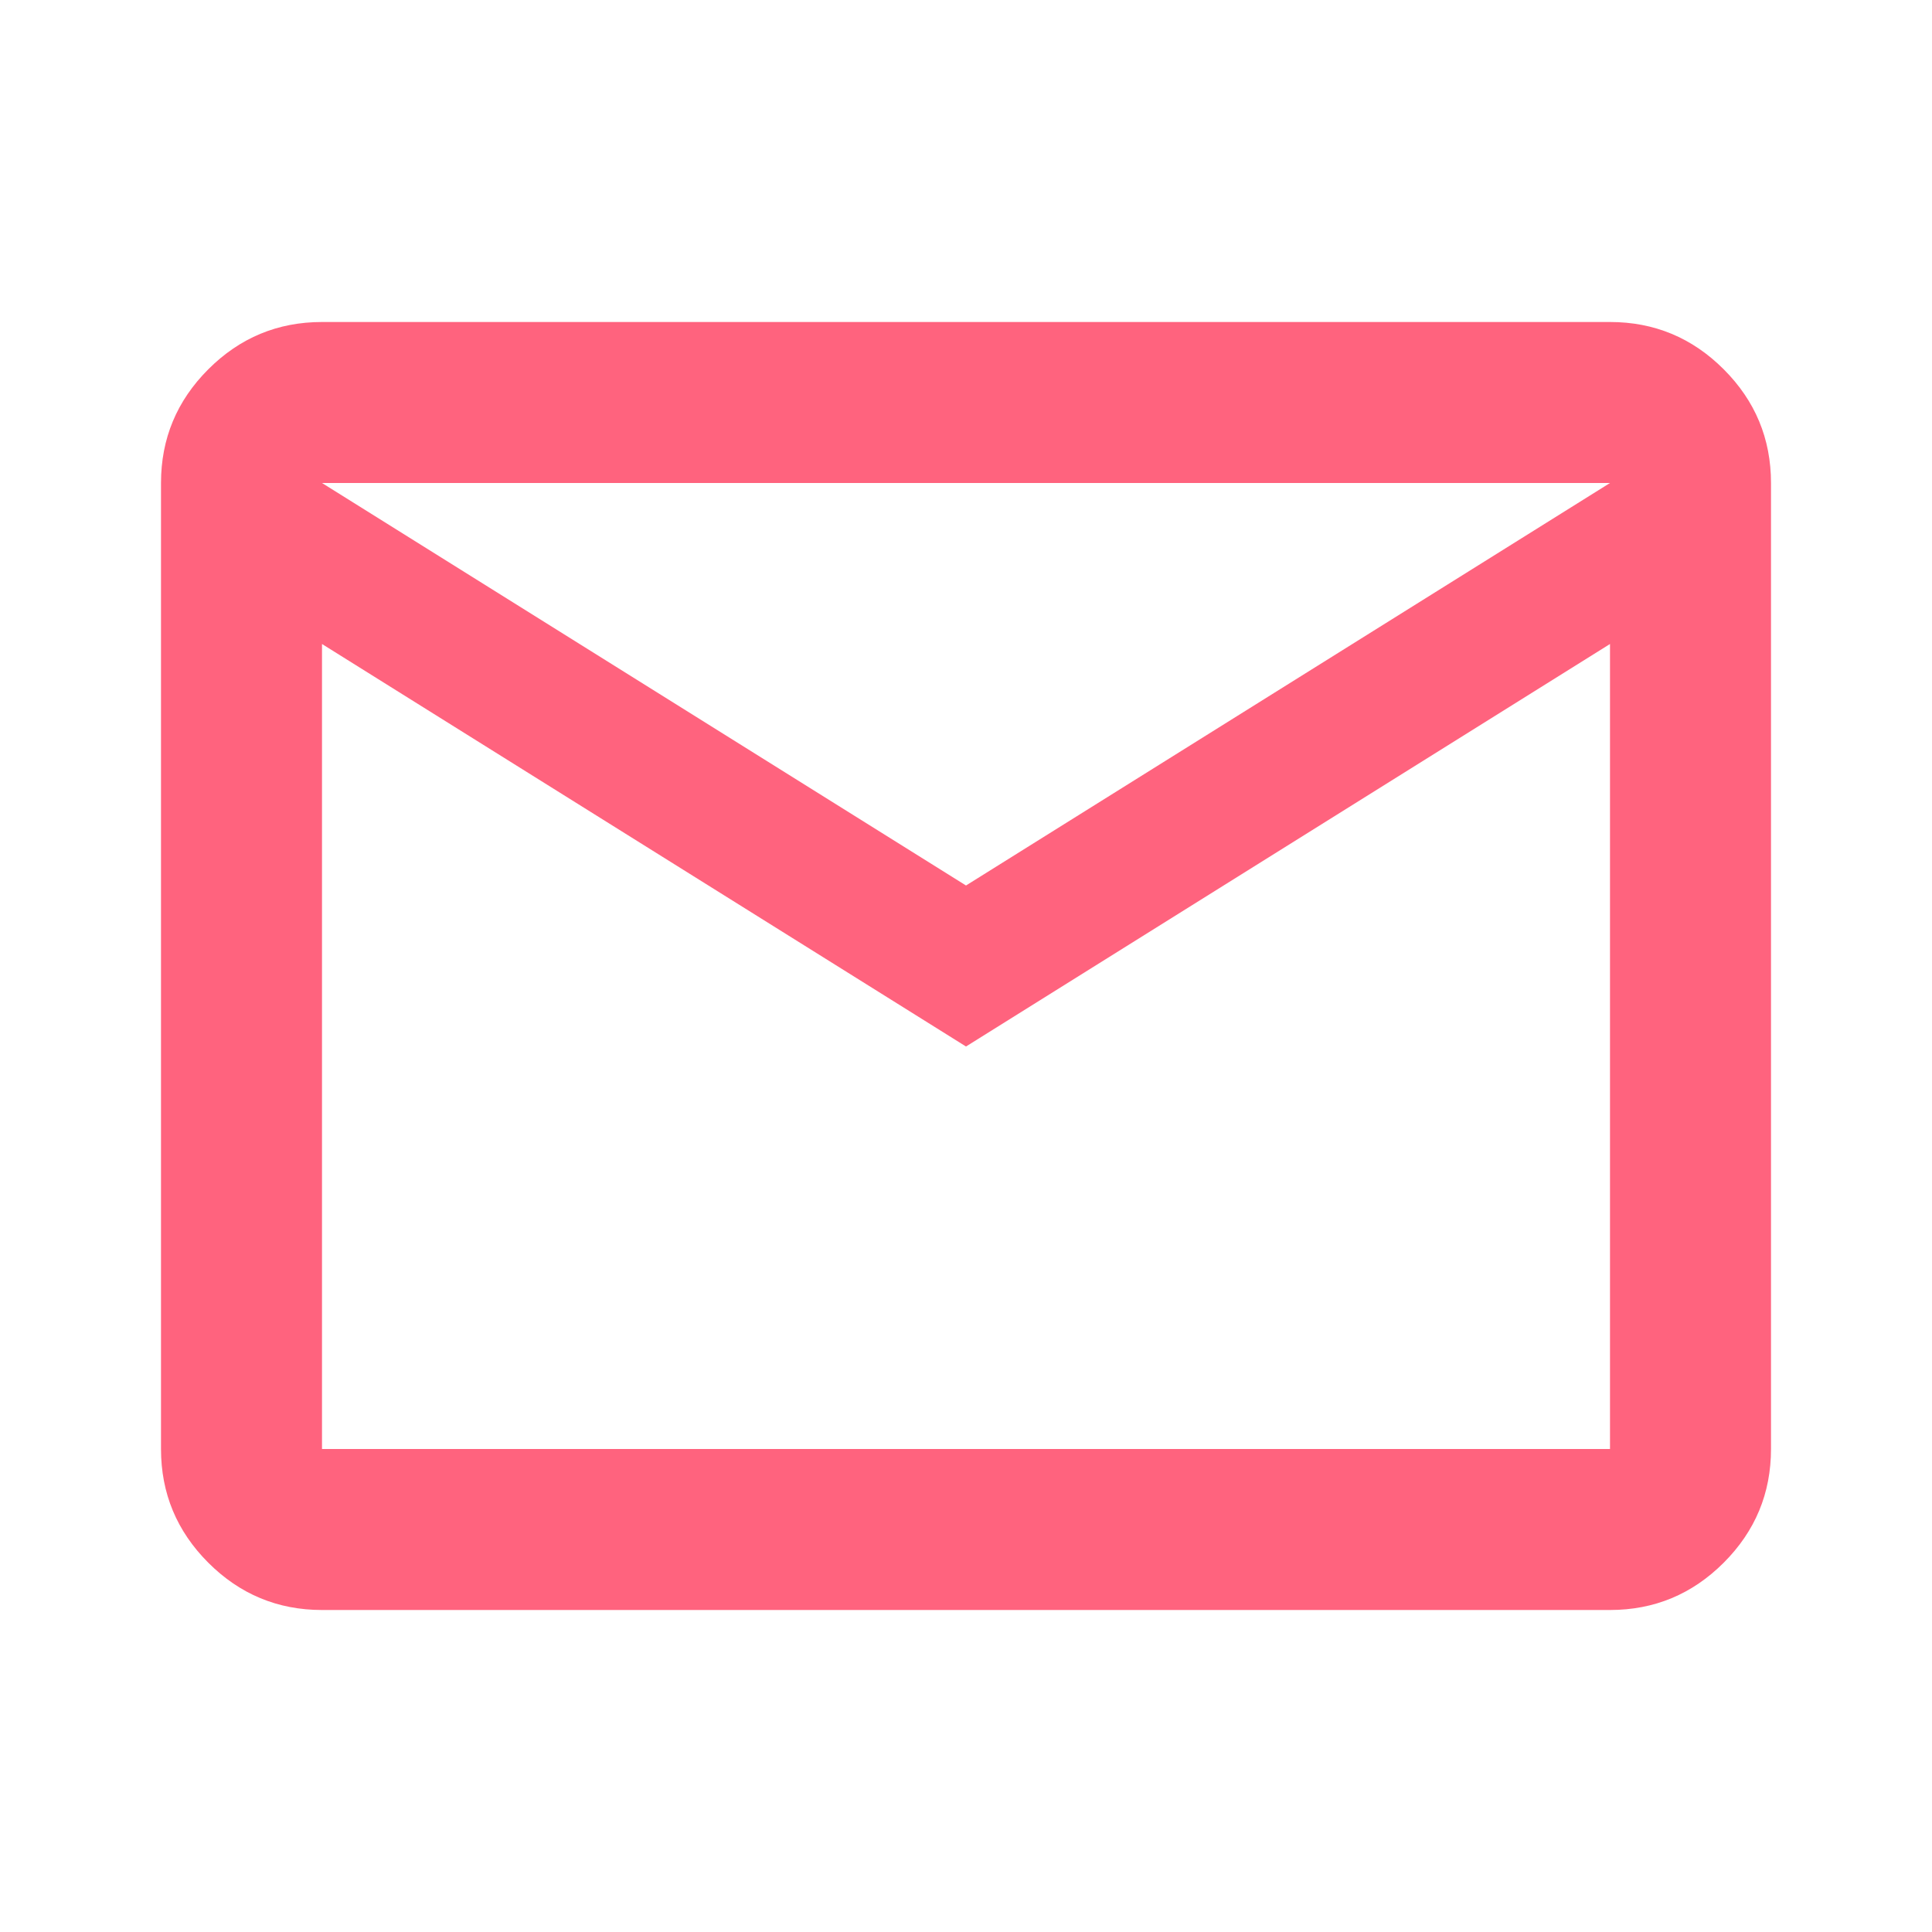
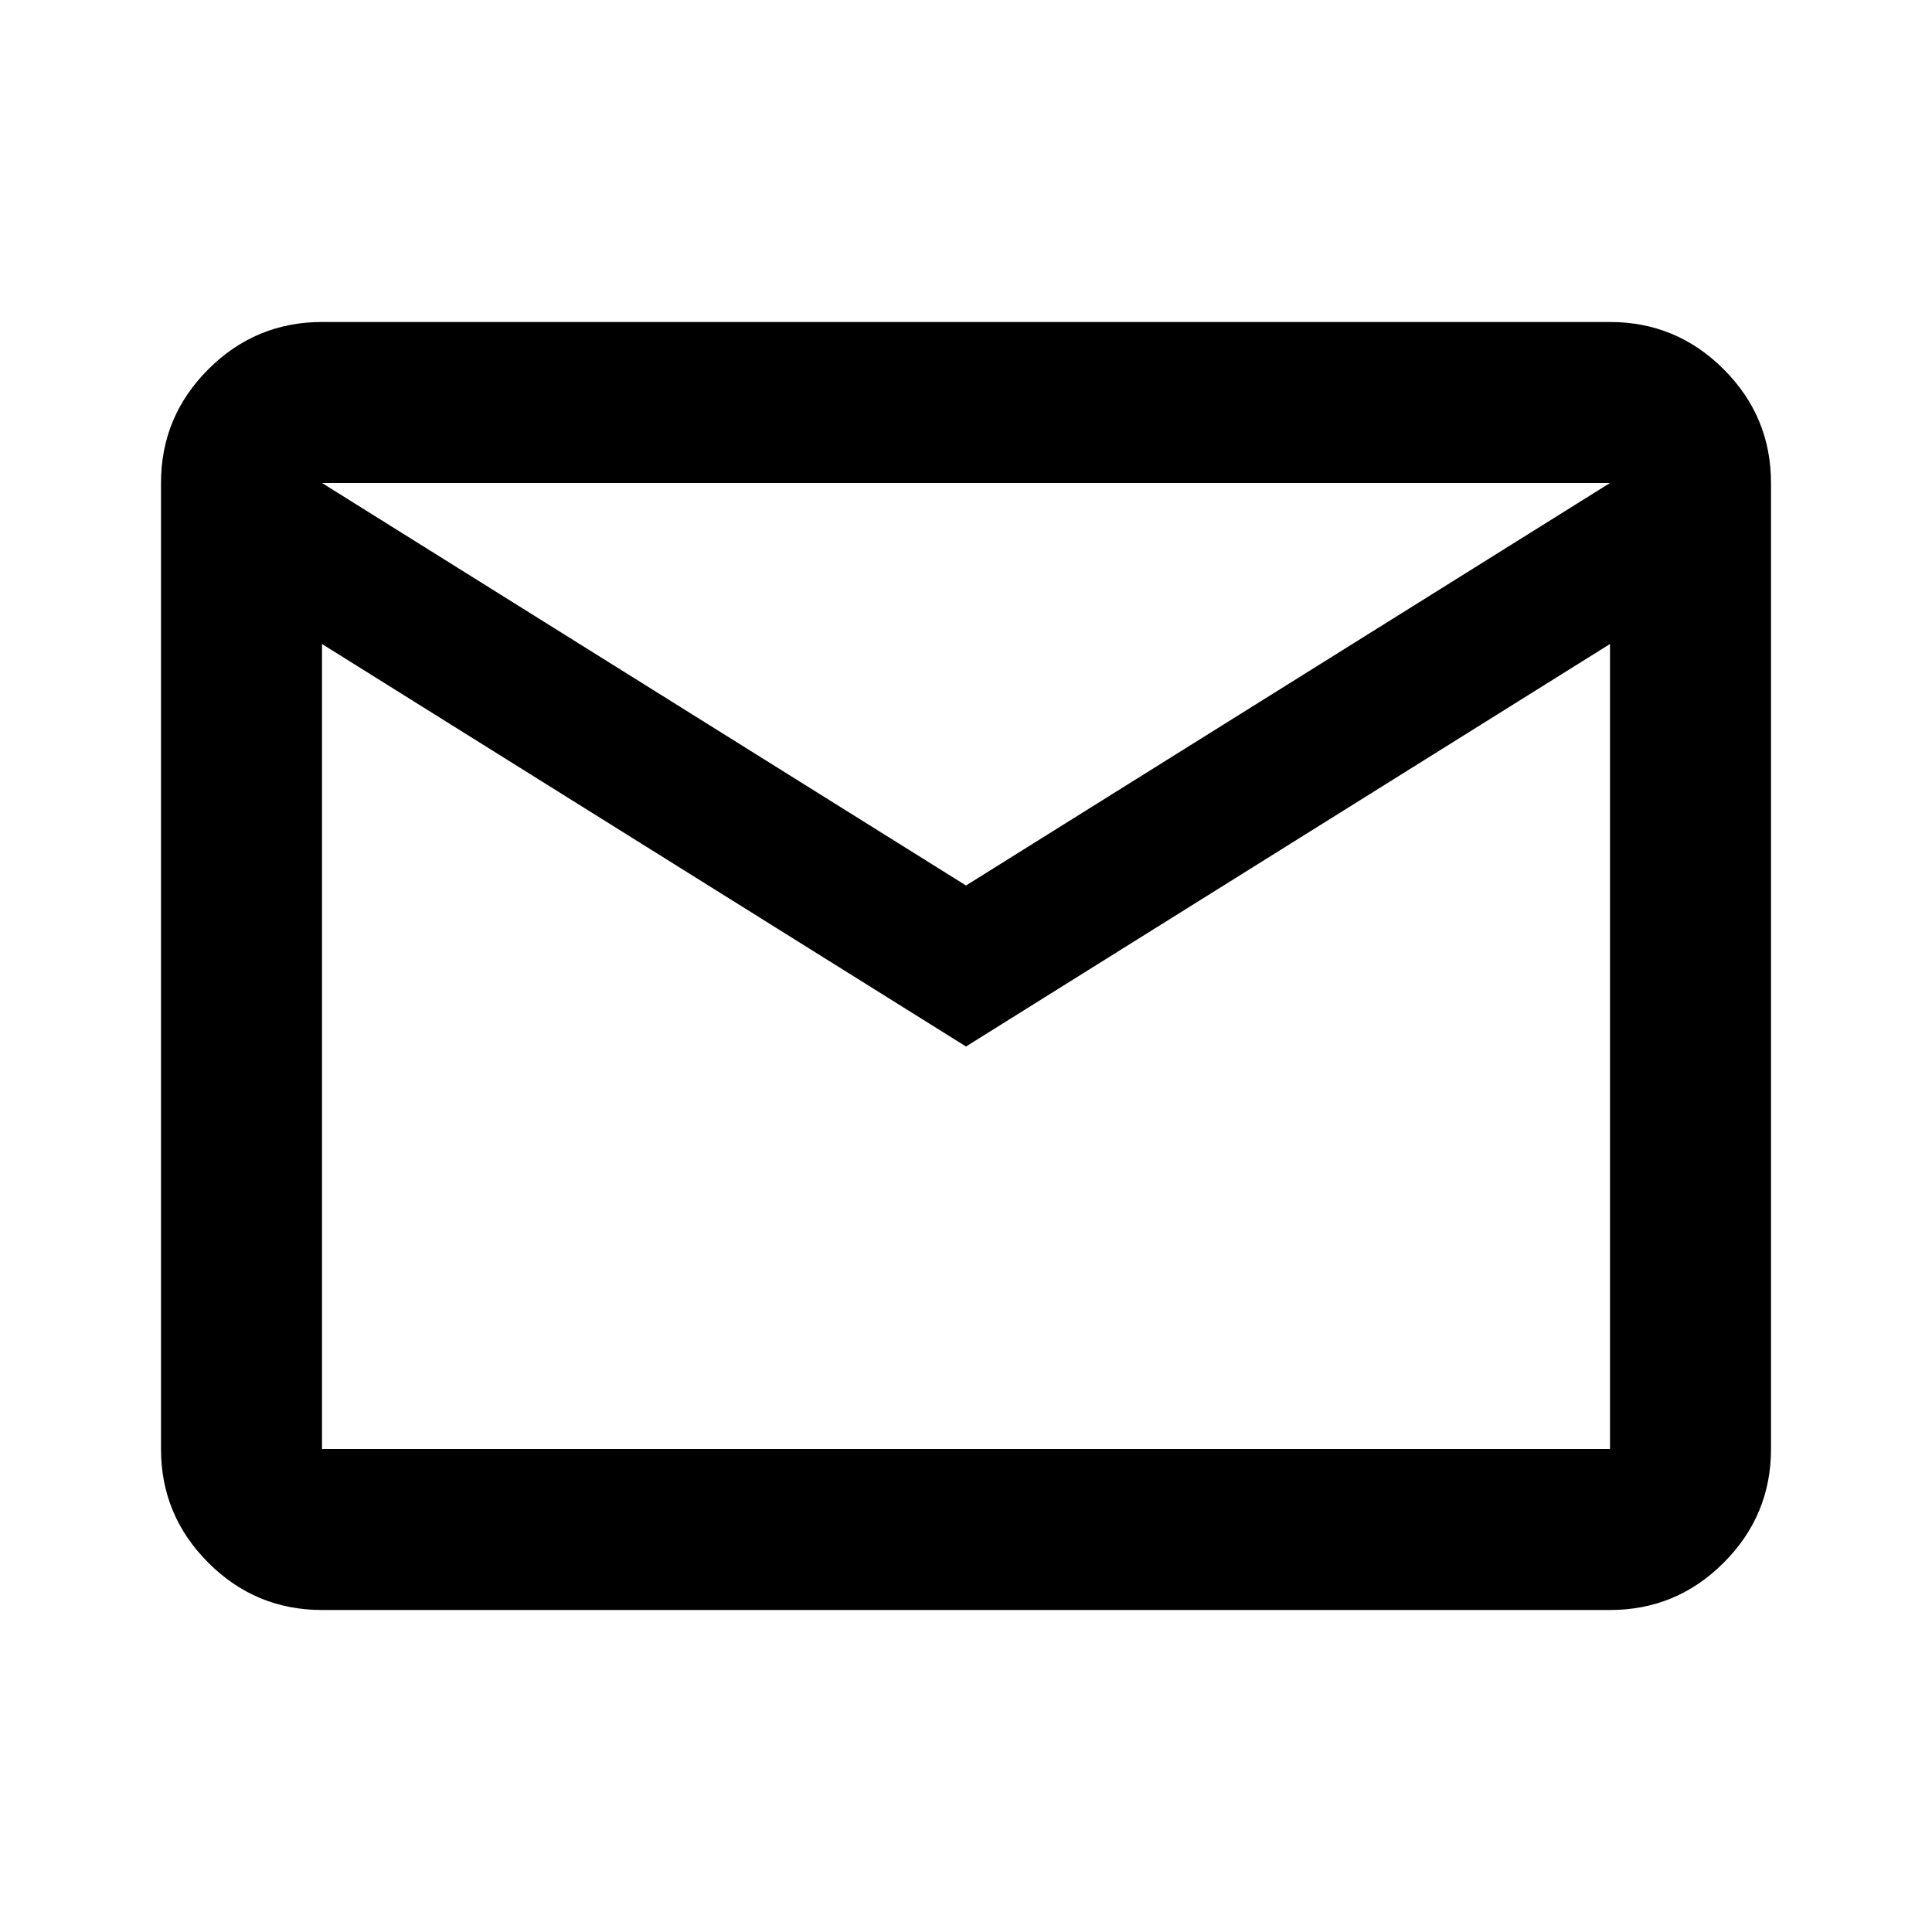
- <svg xmlns="http://www.w3.org/2000/svg" height="24px" viewBox="0 -960 960 960" width="24px" fill="#FF637E">
+ <svg xmlns="http://www.w3.org/2000/svg" height="24px" viewBox="0 -960 960 960" width="24px" fill="#000000">
  <path d="M160-160q-33 0-56.5-23.5T80-240v-480q0-33 23.5-56.5T160-800h640q33 0 56.5 23.5T880-720v480q0 33-23.5 56.5T800-160H160Zm320-280L160-640v400h640v-400L480-440Zm0-80 320-200H160l320 200ZM160-640v-80 480-400Z" />
</svg>
